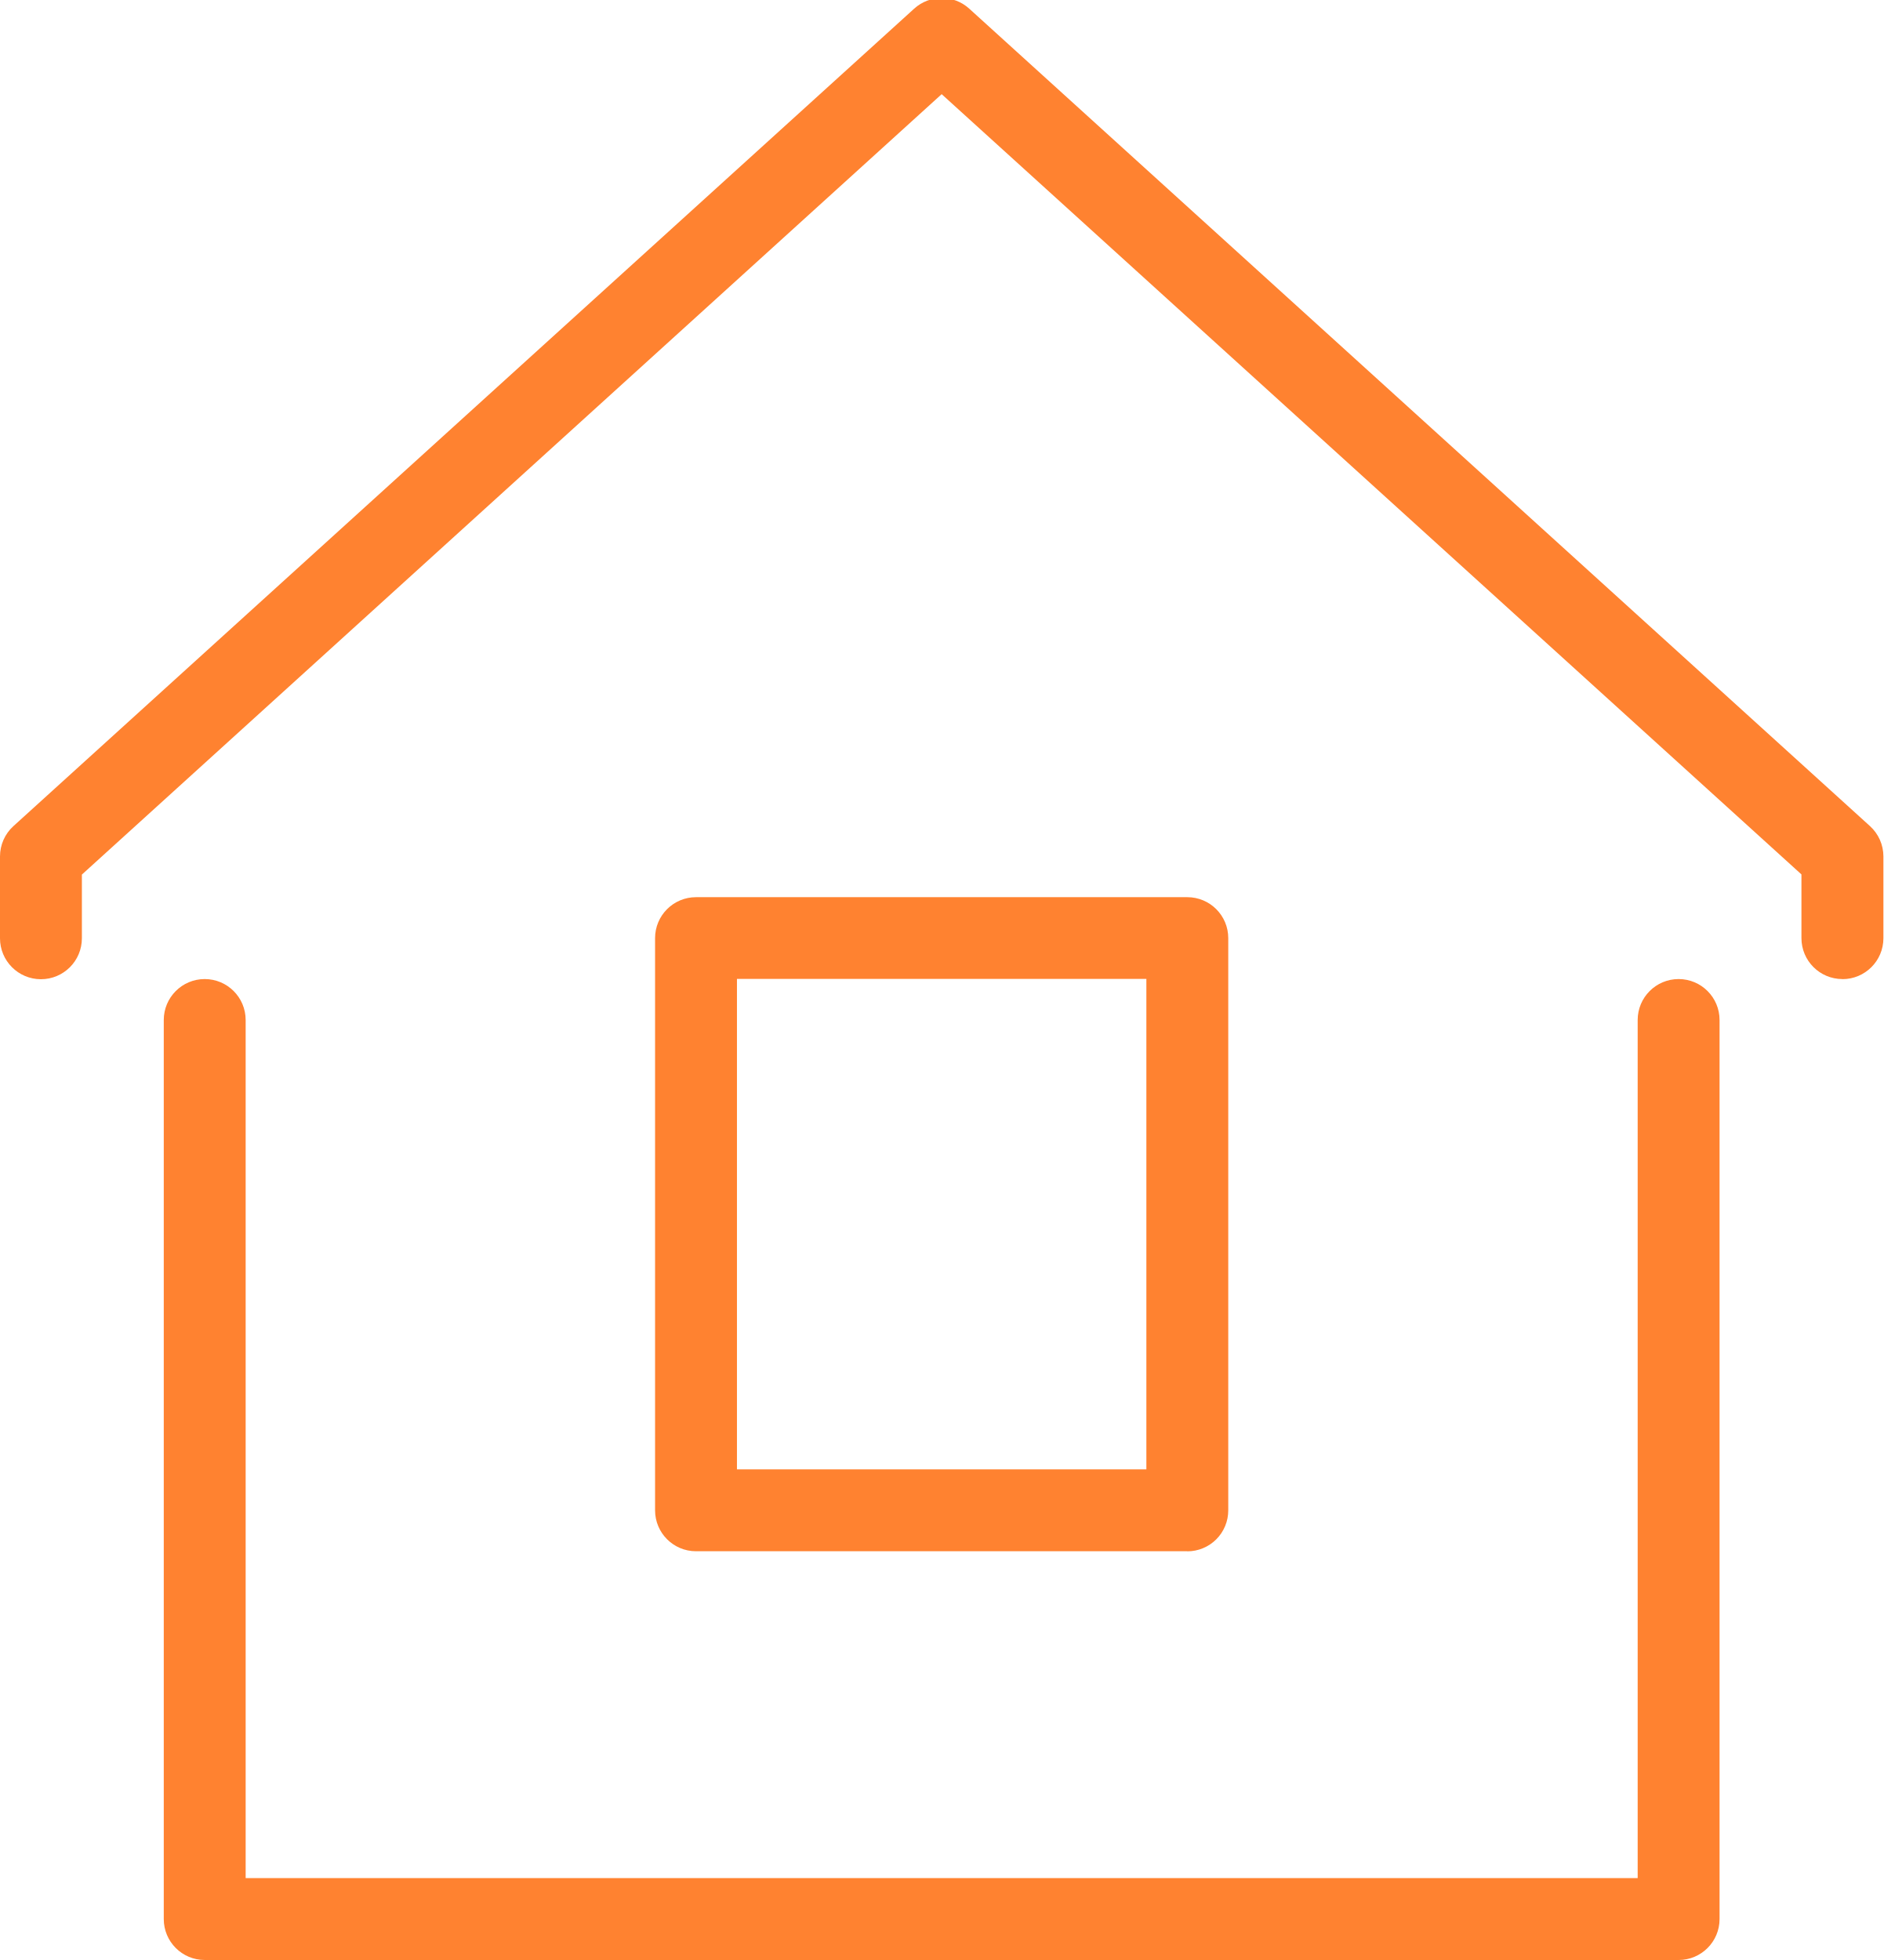
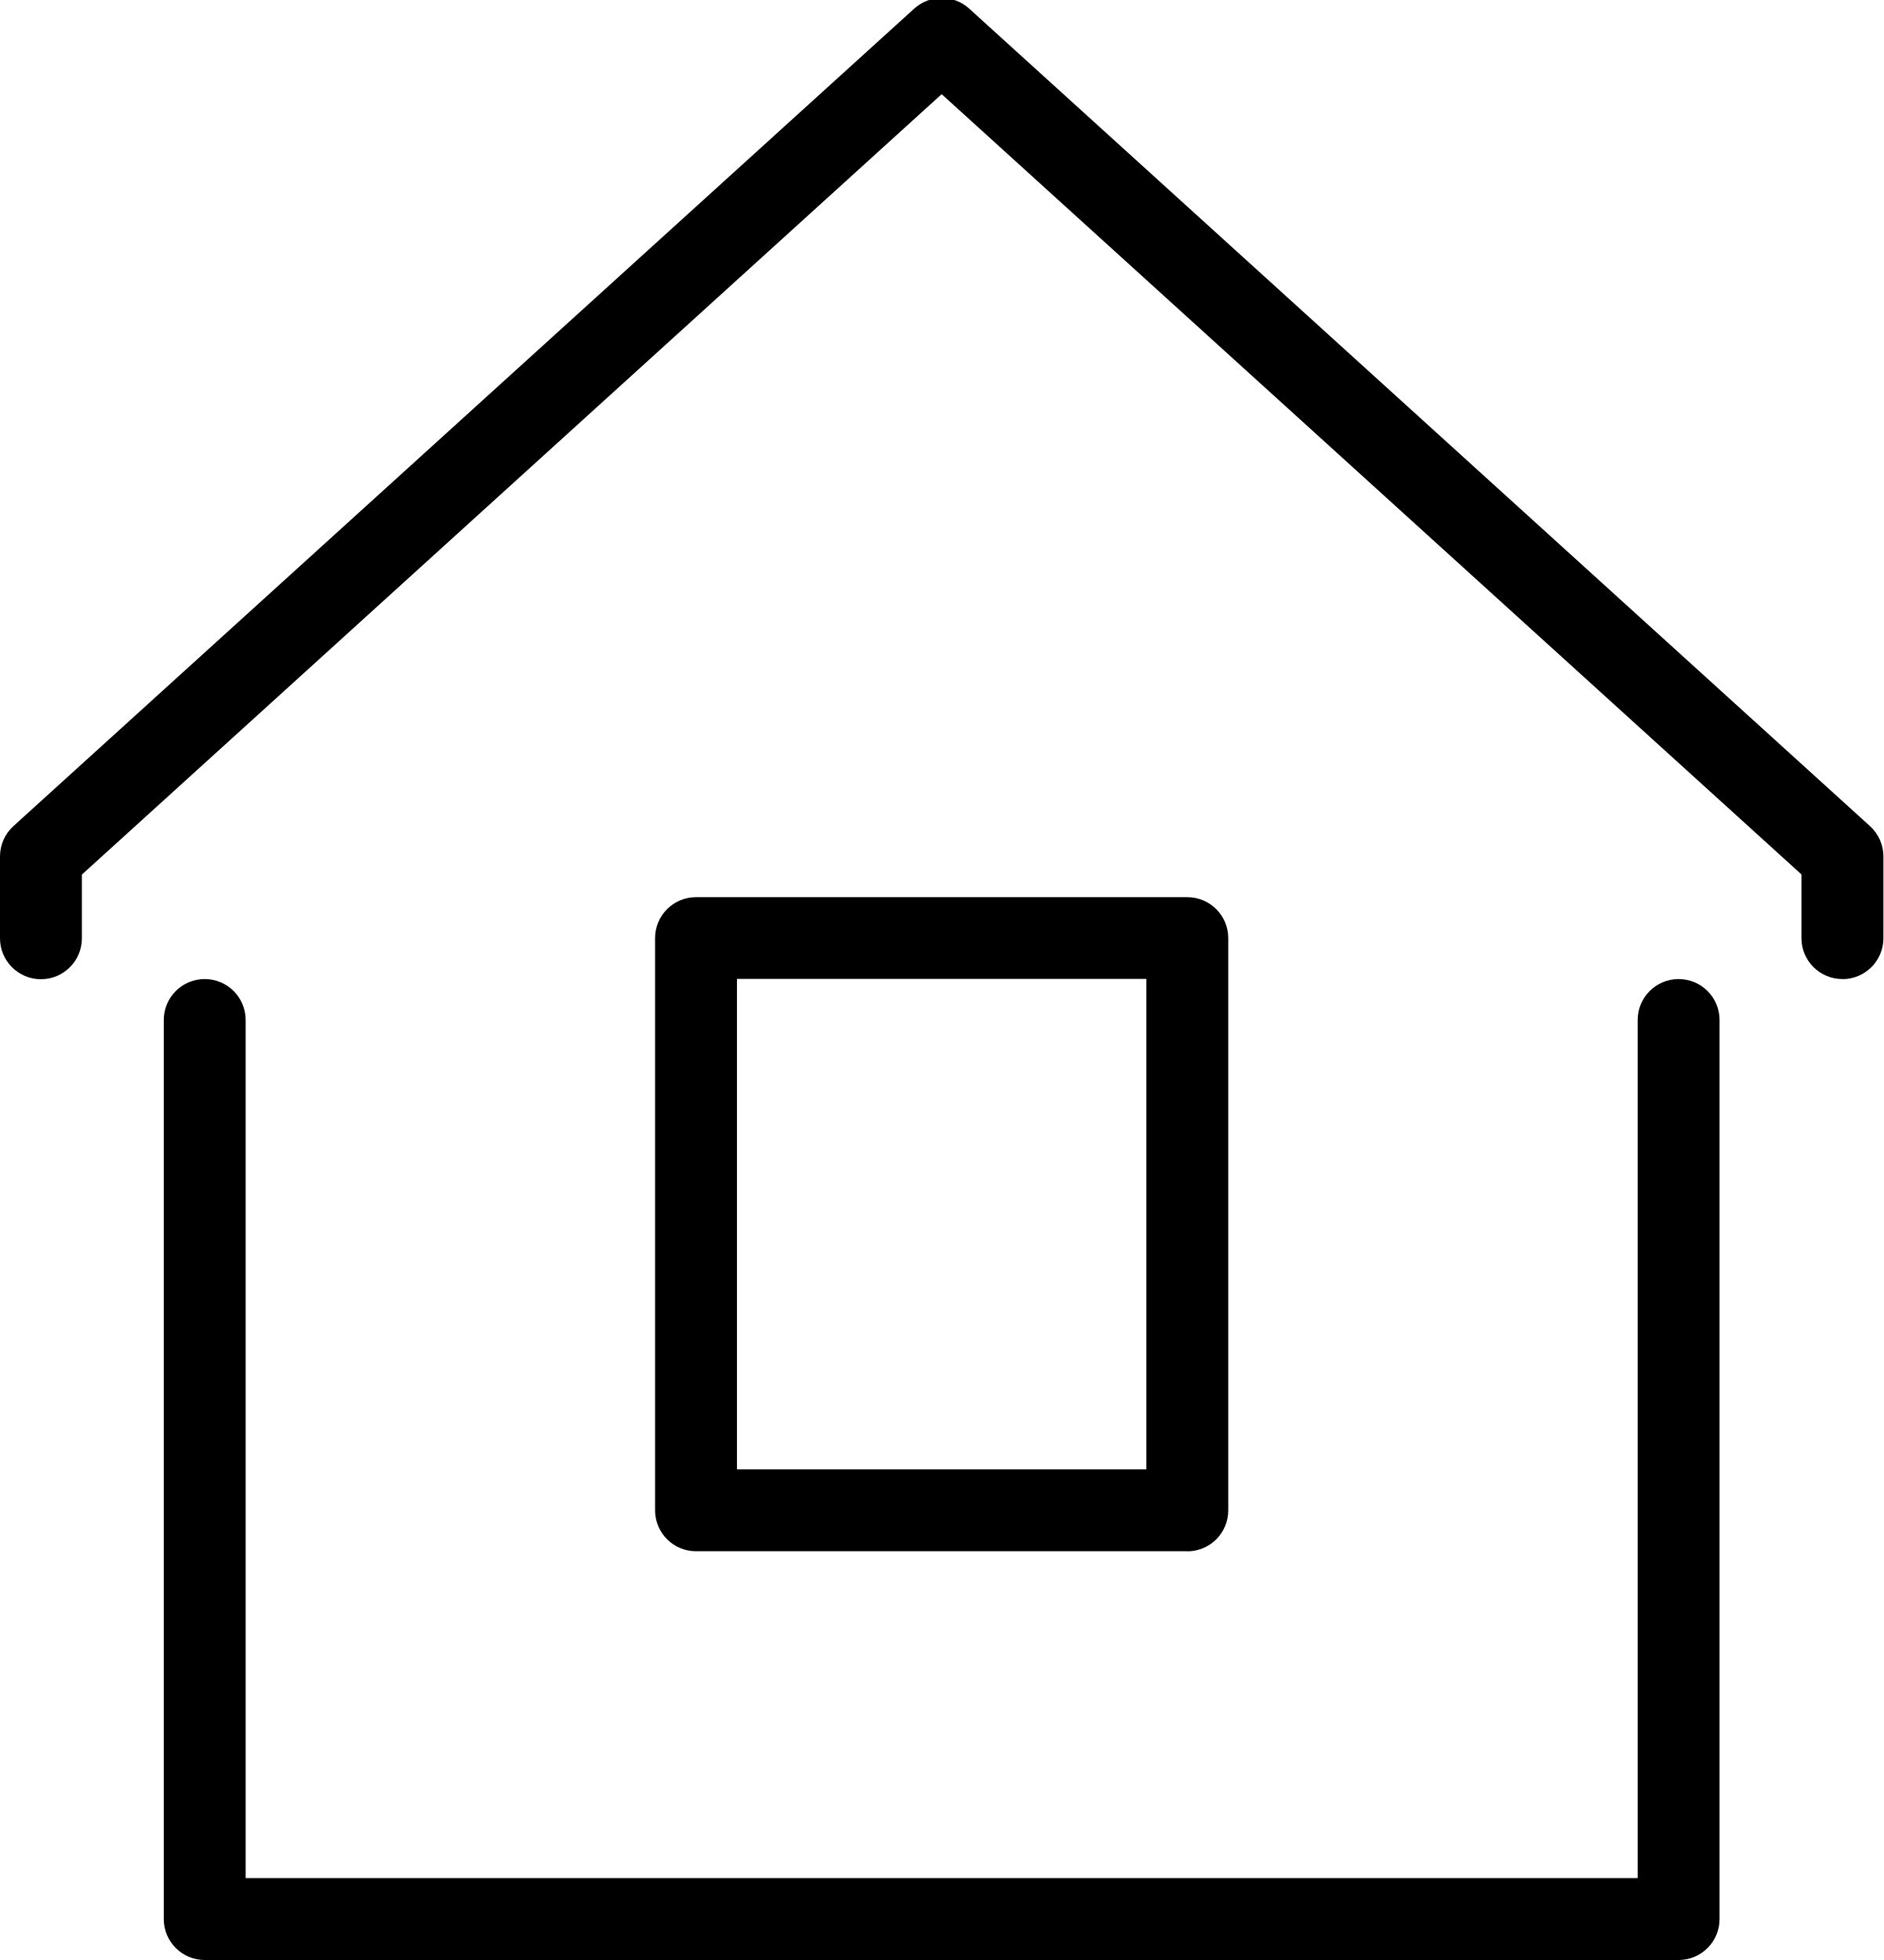
<svg xmlns="http://www.w3.org/2000/svg" width="23" height="23.937" viewBox="0 0 23 23.937">
  <defs>
    <style>
      .cls-1 {
        fill: #ff8230;
-         fill-rule: evenodd;
+         fillRule: evenodd;
      }
    </style>
  </defs>
-   <path id="Məişət_mətbəx_və_tekstil" data-name="Məişət, mətbəx və tekstil" class="cls-1" d="M73.5,673h-18a0.5,0.5,0,0,1-.5-0.5V661.52a0.5,0.5,0,0,1,1,0V672H73V661.52a0.5,0.5,0,0,1,1,0V672.5A0.5,0.5,0,0,1,73.5,673Zm2-11.98a0.5,0.5,0,0,1-.5-0.5v-0.778l-10.5-9.529L54,659.744v0.778a0.5,0.5,0,0,1-1,0v-1a0.5,0.5,0,0,1,.164-0.37l11-9.983a0.5,0.5,0,0,1,.673,0l11,9.983a0.5,0.5,0,0,1,.164.37v1A0.5,0.5,0,0,1,75.5,661.021Zm-8,6.988h-6a0.5,0.5,0,0,1-.5-0.5v-6.988a0.5,0.5,0,0,1,.5-0.5h6a0.5,0.5,0,0,1,.5.5v6.988A0.5,0.5,0,0,1,67.5,668.009Zm-5.5-1h5v-5.99H62v5.99Z" transform="translate(-53 -649.063)" />
+   <path id="Məişət_mətbəx_və_tekstil" data-name="Məişət, mətbəx və tekstil" className="cls-1" d="M73.5,673h-18a0.5,0.5,0,0,1-.5-0.5V661.52a0.5,0.5,0,0,1,1,0V672H73V661.52a0.5,0.5,0,0,1,1,0V672.5A0.5,0.5,0,0,1,73.5,673Zm2-11.98a0.5,0.5,0,0,1-.5-0.5v-0.778l-10.5-9.529L54,659.744v0.778a0.5,0.5,0,0,1-1,0v-1a0.5,0.5,0,0,1,.164-0.37l11-9.983a0.5,0.5,0,0,1,.673,0l11,9.983a0.5,0.5,0,0,1,.164.37v1A0.5,0.5,0,0,1,75.5,661.021Zm-8,6.988h-6a0.5,0.5,0,0,1-.5-0.5v-6.988a0.5,0.5,0,0,1,.5-0.5h6a0.5,0.5,0,0,1,.5.5v6.988A0.5,0.5,0,0,1,67.5,668.009Zm-5.5-1h5v-5.99H62v5.99Z" transform="translate(-53 -649.063)" />
</svg>
